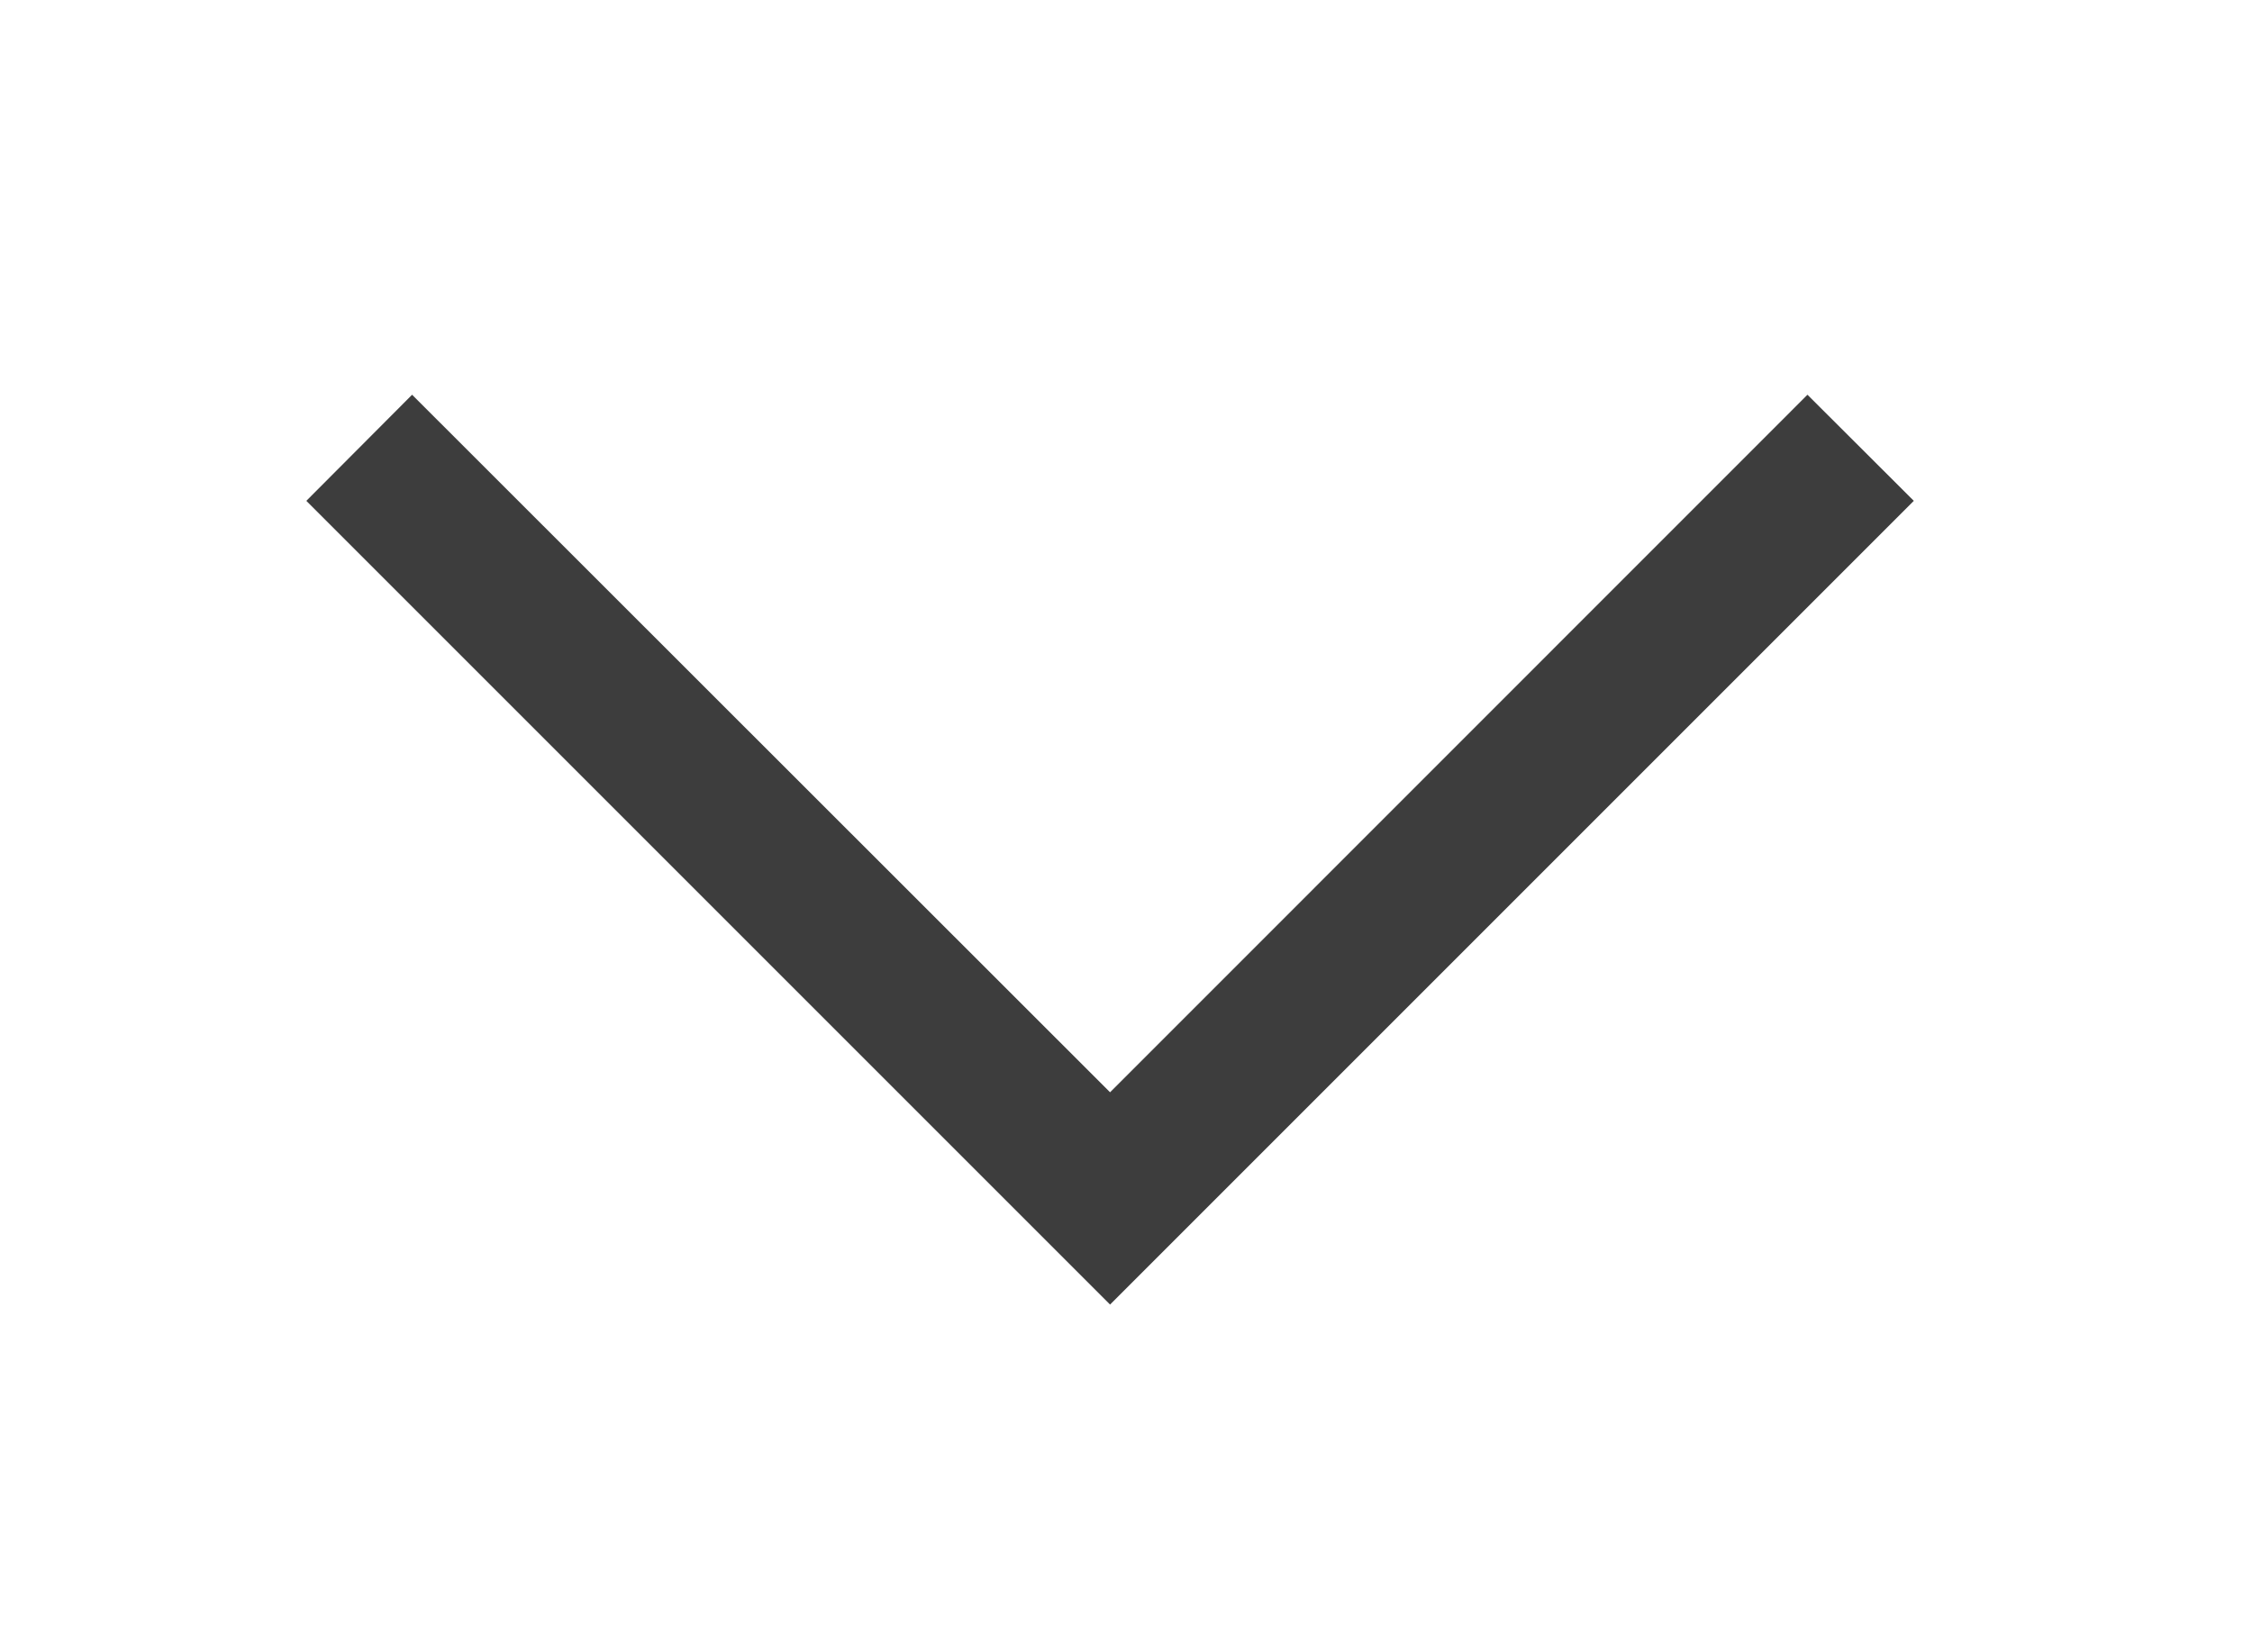
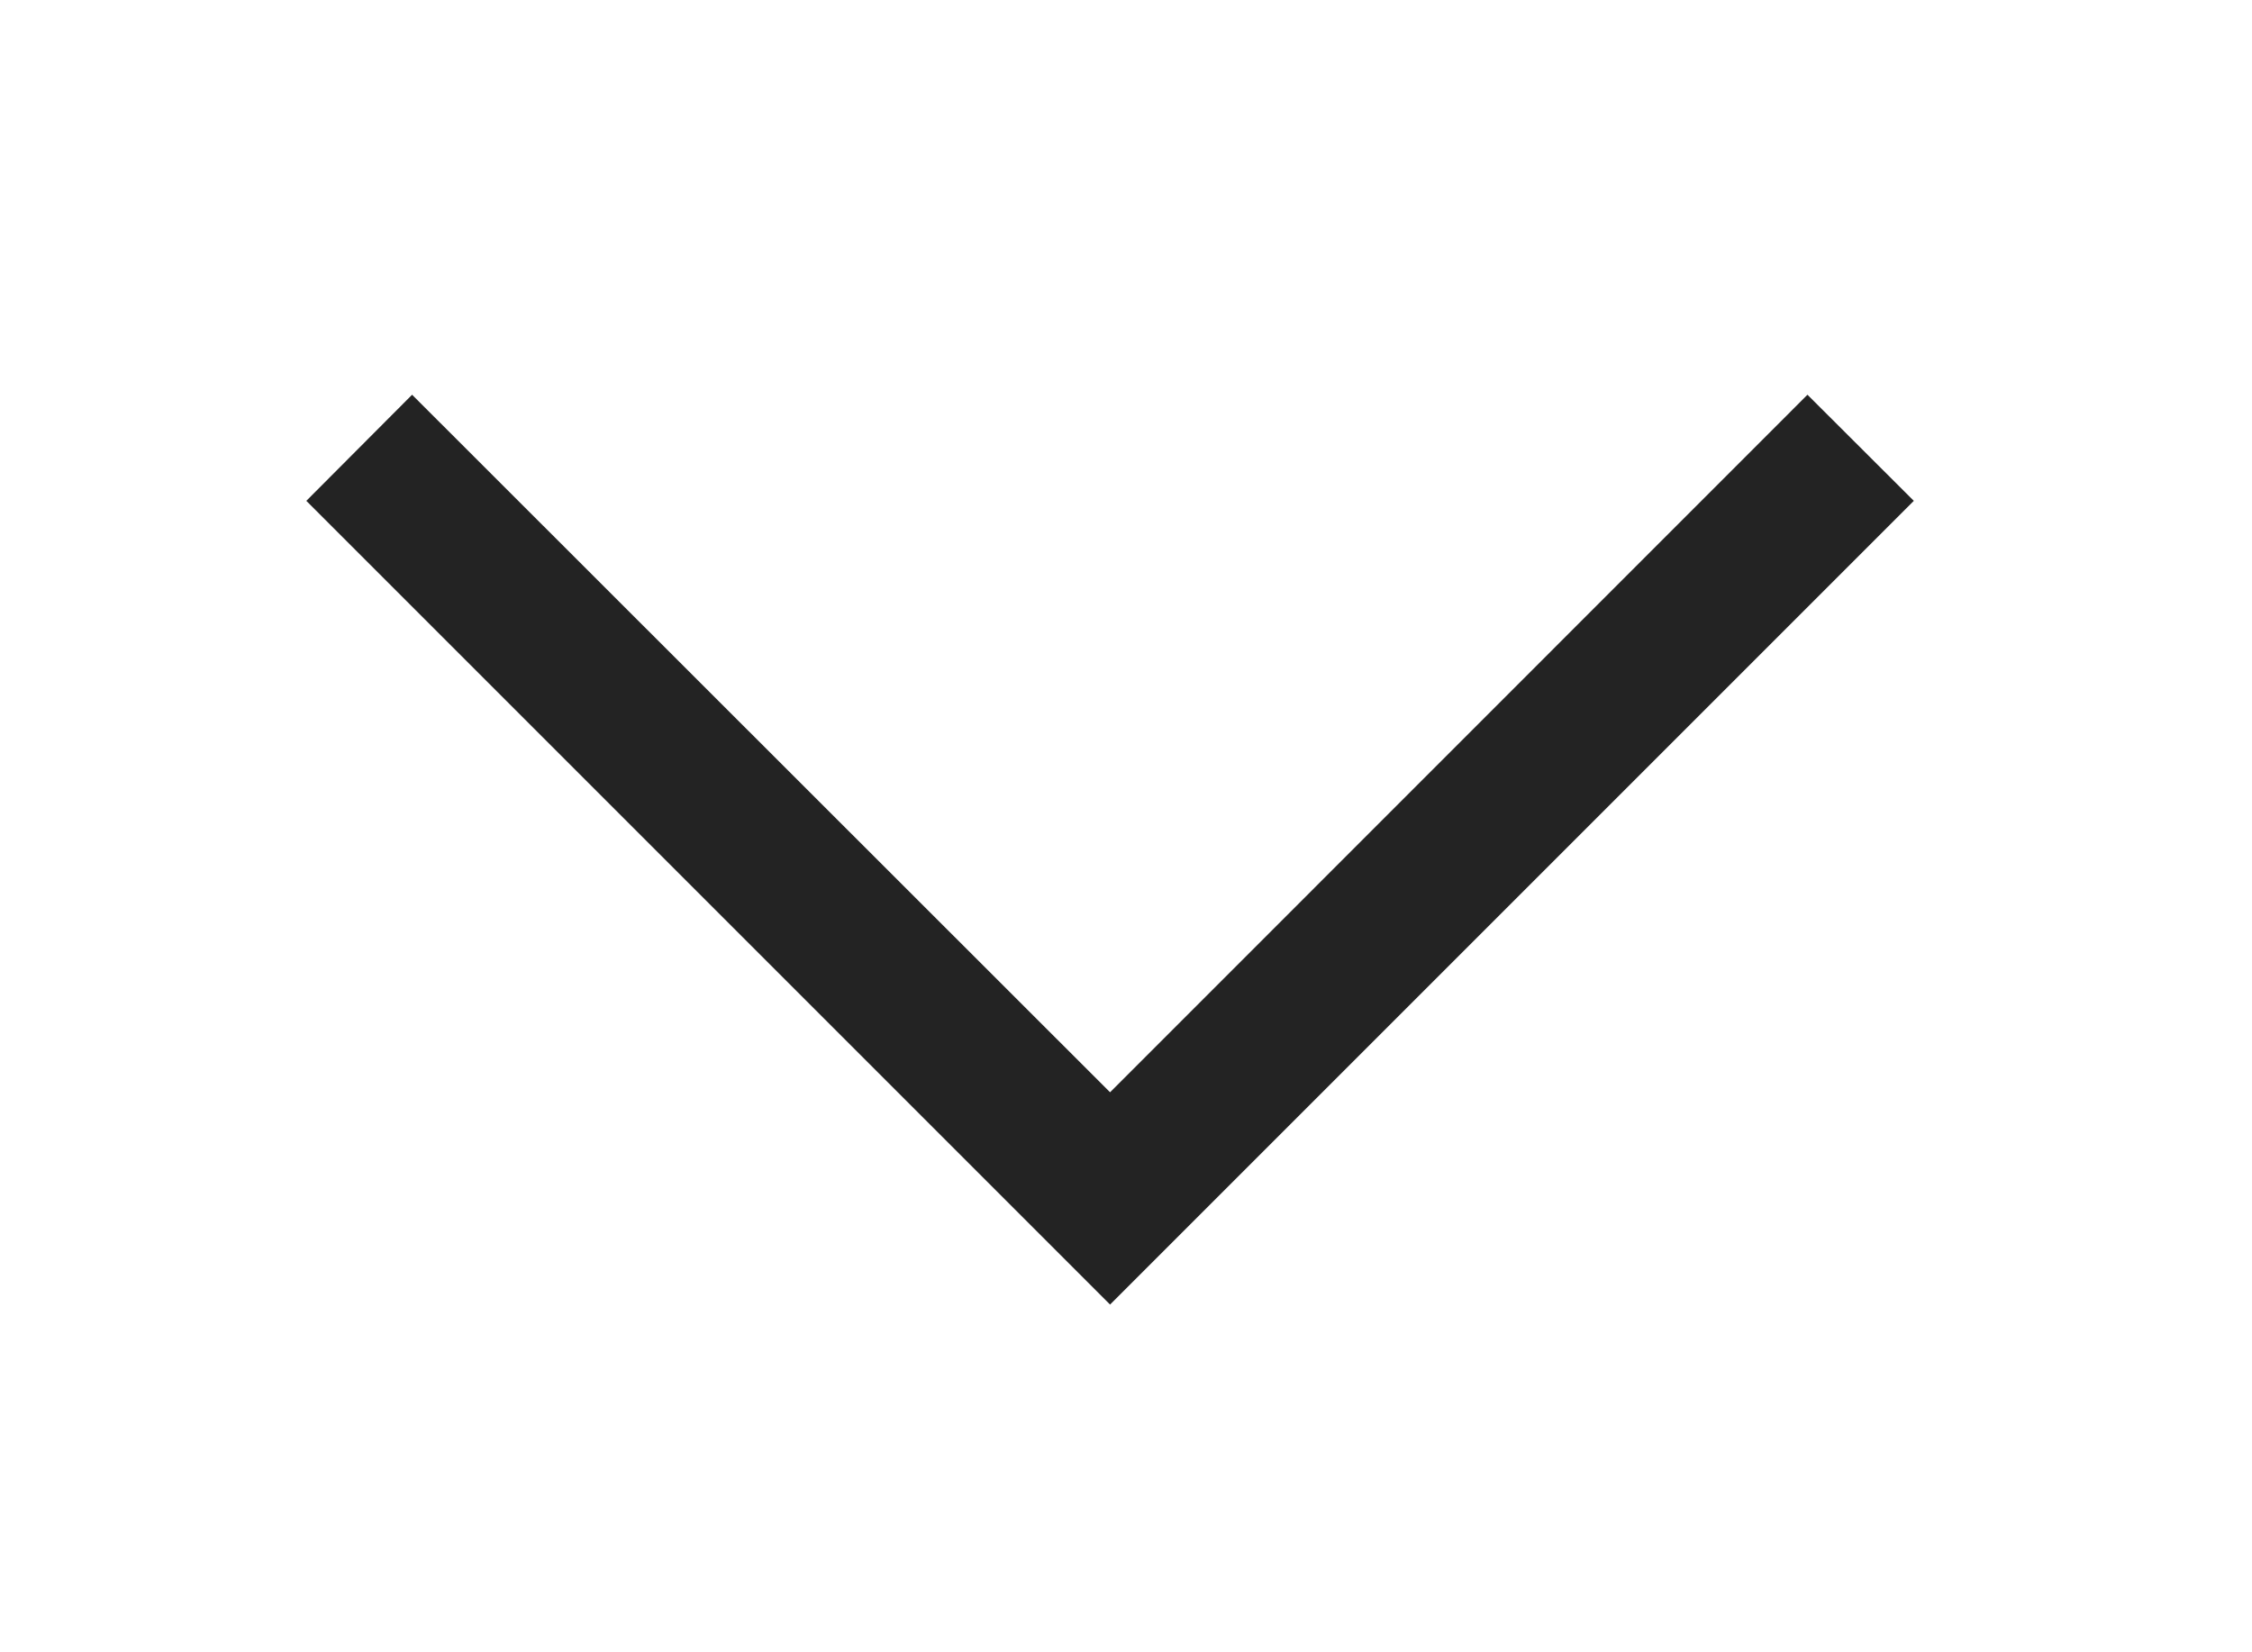
<svg xmlns="http://www.w3.org/2000/svg" width="100%" height="100%" viewBox="0 0 30 22" version="1.1" xml:space="preserve" style="fill-rule:evenodd;clip-rule:evenodd;stroke-linejoin:round;stroke-miterlimit:1.414;">
  <g transform="matrix(1,0,0,1,-2258.44,-1566.27)">
    <g id="down.-arrow" transform="matrix(0.114494,0,0,0.084943,1999.87,1488.26)">
      <g transform="matrix(6.76187,0,0,9.11426,-15020.5,-5387.16)">
-         <path d="M2588.27,700.451L2574.44,714.281L2560.61,700.451L2562.43,698.625L2574.44,710.628L2586.44,698.625L2588.27,700.451Z" style="fill:rgb(35,35,35);fill-opacity:0.878;" />
+         <path d="M2588.27,700.451L2574.44,714.281L2560.61,700.451L2562.43,698.625L2574.44,710.628L2586.44,698.625L2588.27,700.451Z" style="fill:rgb(35,35,35);" />
      </g>
    </g>
  </g>
</svg>
